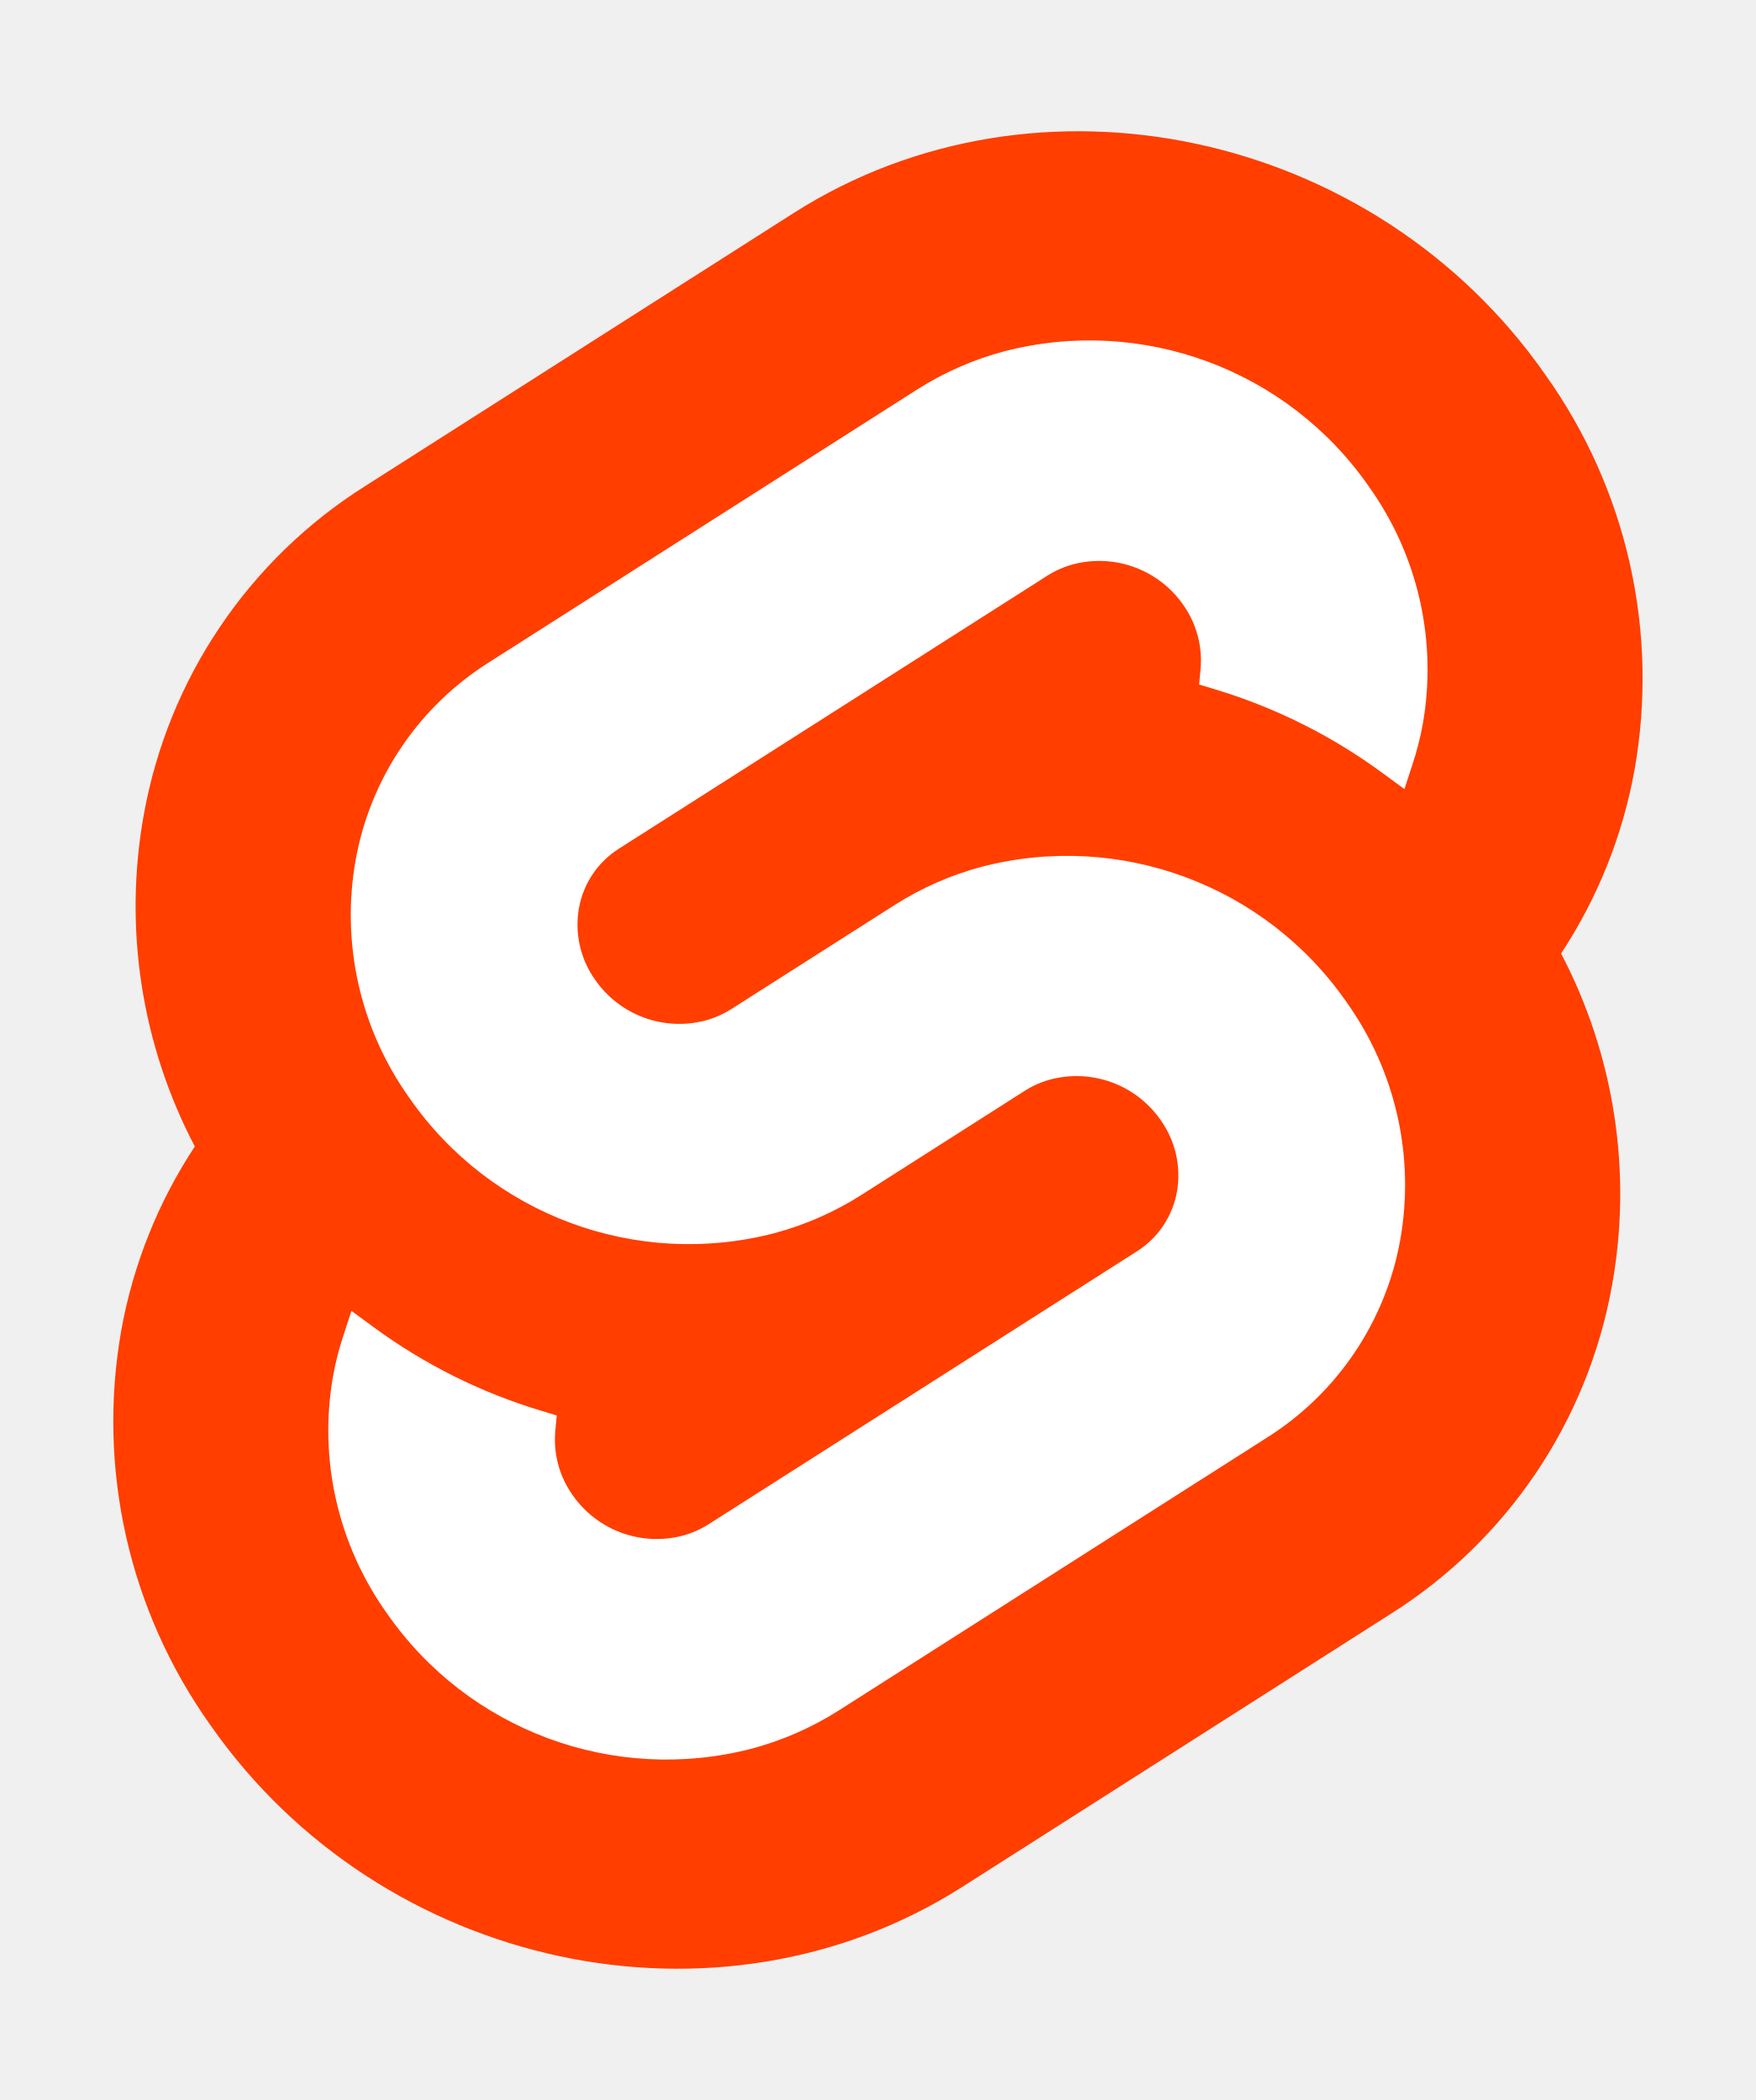
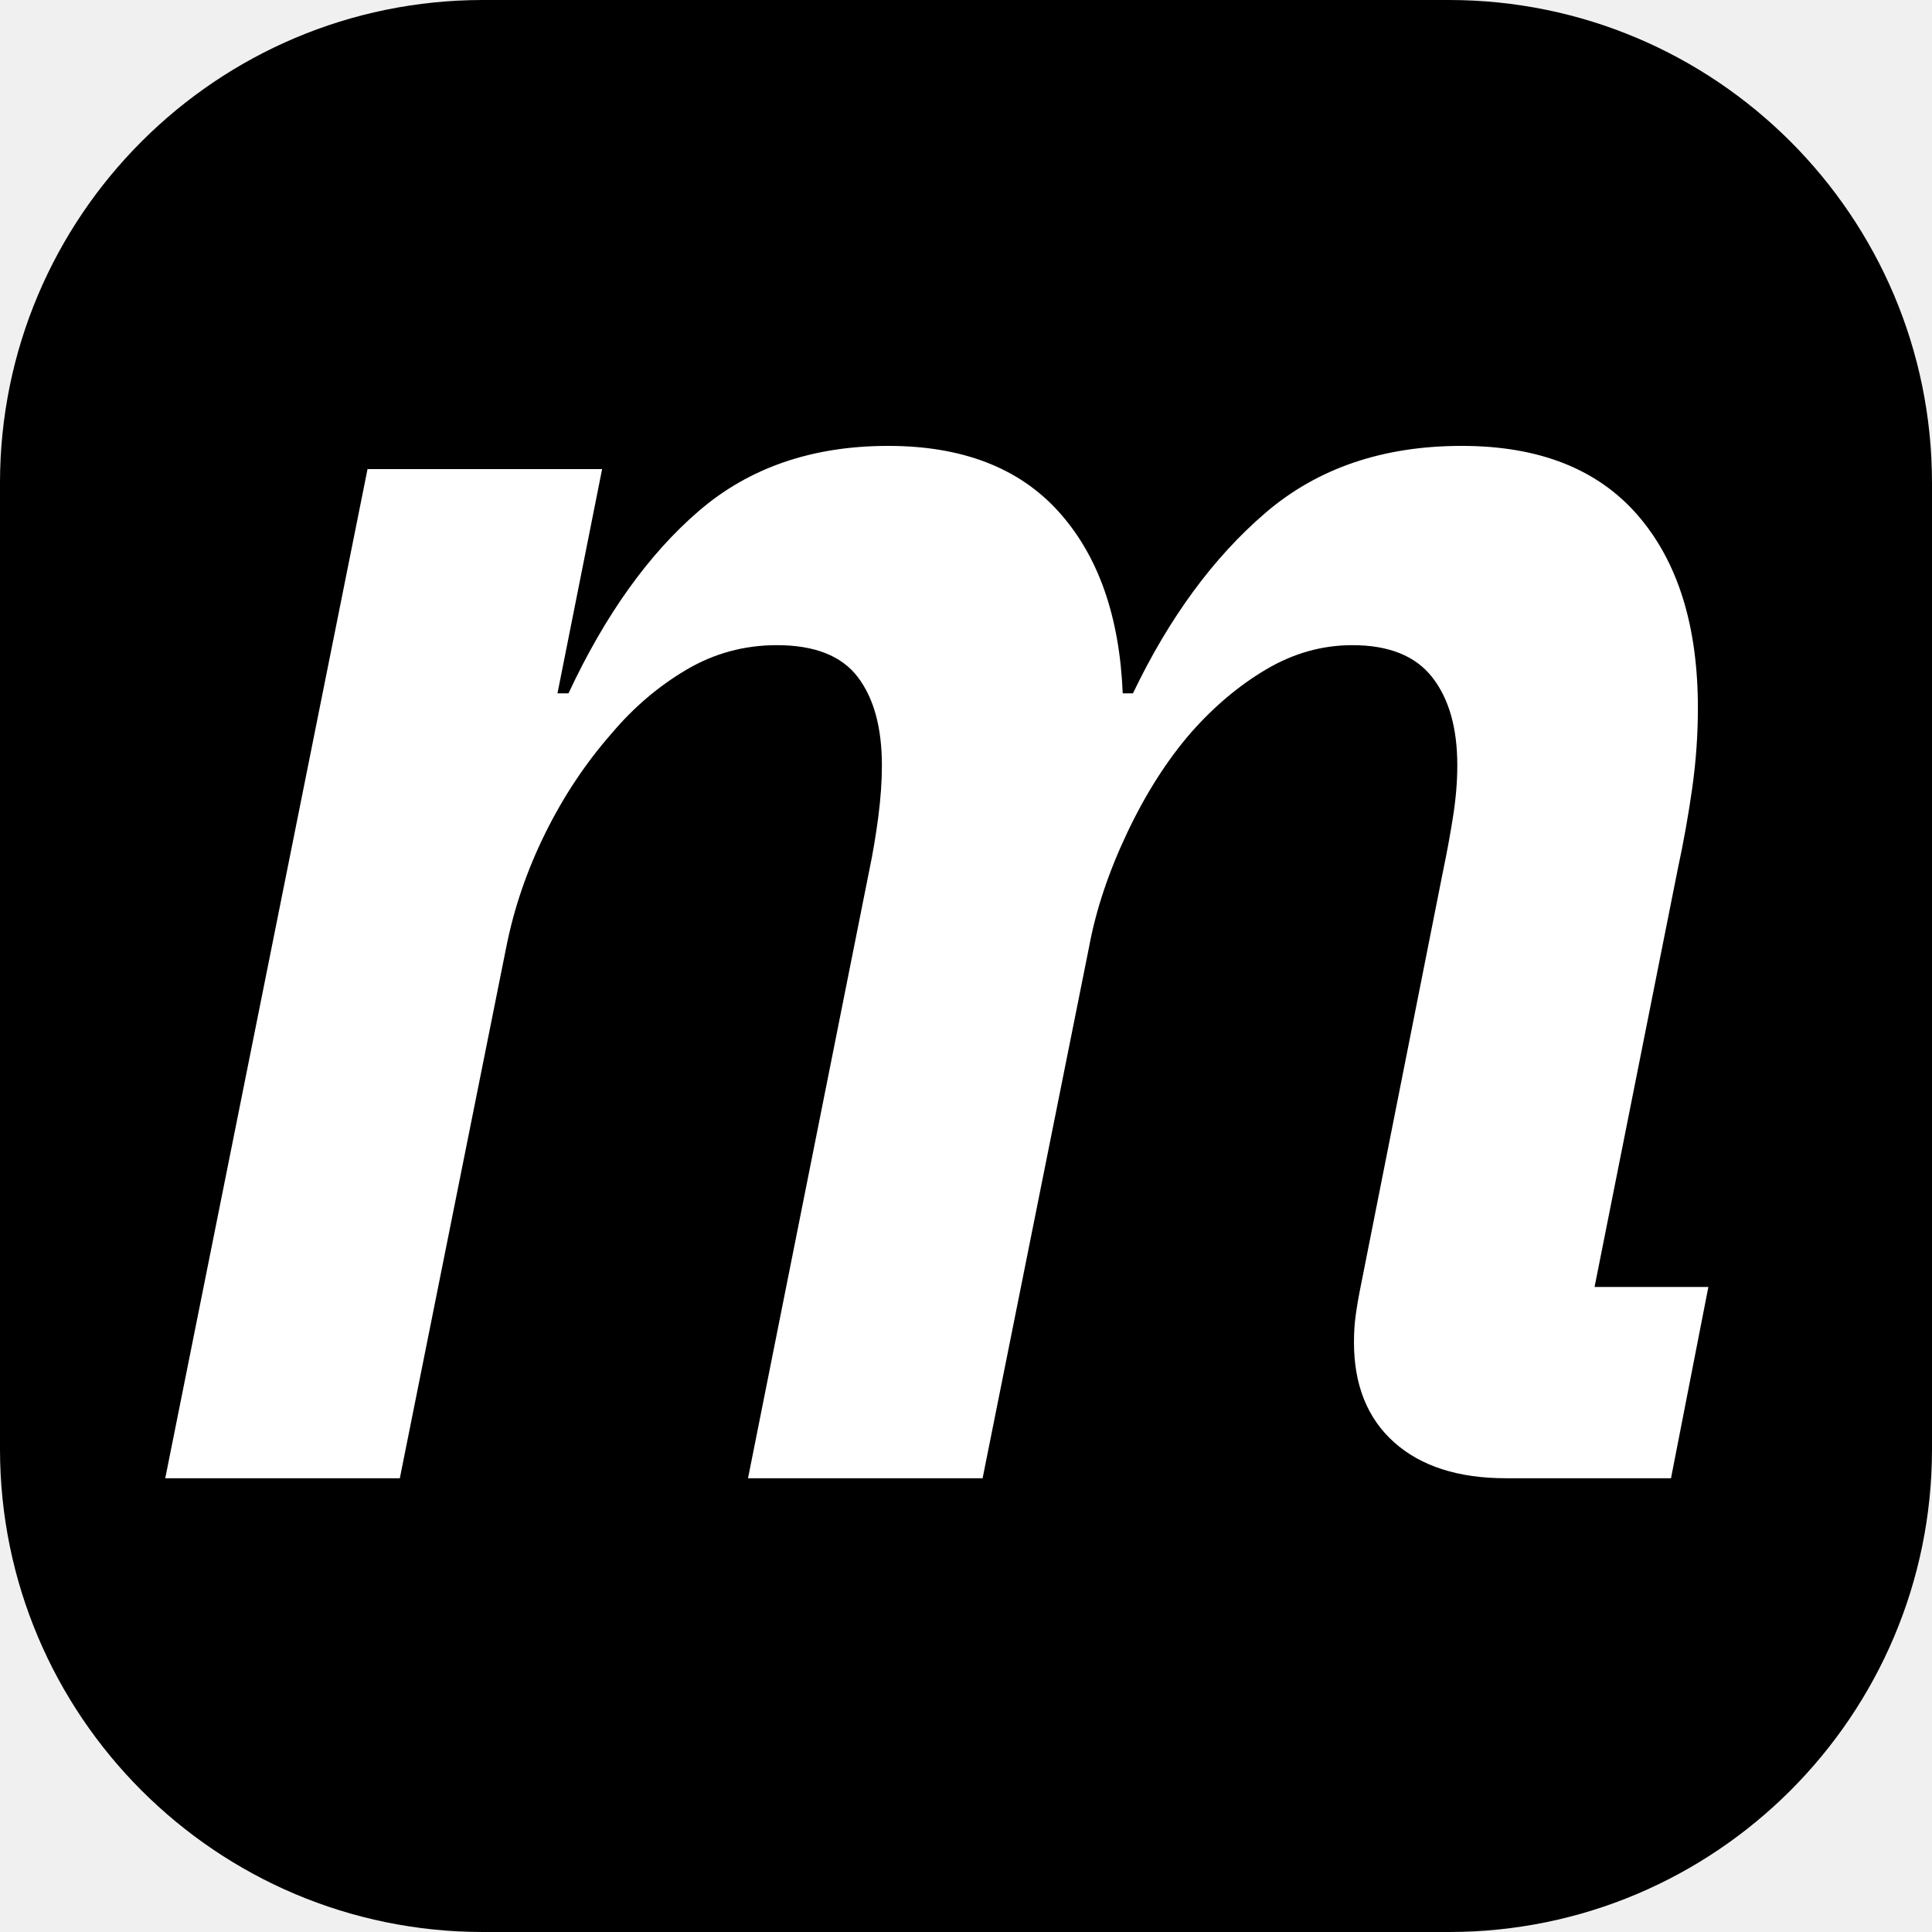
- <svg xmlns="http://www.w3.org/2000/svg" width="107" height="128" viewBox="0 0 107 128">
-   <path d="M94.157 22.819c-10.4-14.885-30.94-19.297-45.792-9.835L22.282 29.608A29.92 29.92 0 0 0 8.764 49.65a31.5 31.5 0 0 0 3.108 20.231 30 30 0 0 0-4.477 11.183 31.9 31.9 0 0 0 5.448 24.116c10.402 14.887 30.942 19.297 45.791 9.835l26.083-16.624A29.92 29.92 0 0 0 98.235 78.35a31.53 31.53 0 0 0-3.105-20.232 30 30 0 0 0 4.474-11.182 31.88 31.88 0 0 0-5.447-24.116" style="fill:#ff3e00" />
-   <path d="M45.817 106.582a20.72 20.72 0 0 1-22.237-8.243 19.17 19.17 0 0 1-3.277-14.503 18 18 0 0 1 .624-2.435l.49-1.498 1.337.981a33.6 33.6 0 0 0 10.203 5.098l.97.294-.09.968a5.85 5.85 0 0 0 1.052 3.878 6.24 6.24 0 0 0 6.695 2.485 5.8 5.8 0 0 0 1.603-.704L69.27 76.28a5.43 5.43 0 0 0 2.45-3.631 5.8 5.8 0 0 0-.987-4.371 6.24 6.24 0 0 0-6.698-2.487 5.7 5.7 0 0 0-1.6.704l-9.953 6.345a19 19 0 0 1-5.296 2.326 20.72 20.72 0 0 1-22.237-8.243 19.17 19.17 0 0 1-3.277-14.502 17.99 17.99 0 0 1 8.13-12.052l26.081-16.623a19 19 0 0 1 5.3-2.329 20.72 20.72 0 0 1 22.237 8.243 19.17 19.17 0 0 1 3.277 14.503 18 18 0 0 1-.624 2.435l-.49 1.498-1.337-.98a33.6 33.6 0 0 0-10.203-5.1l-.97-.294.09-.968a5.86 5.86 0 0 0-1.052-3.878 6.24 6.24 0 0 0-6.696-2.485 5.8 5.8 0 0 0-1.602.704L37.73 51.72a5.42 5.42 0 0 0-2.449 3.63 5.79 5.79 0 0 0 .986 4.372 6.24 6.24 0 0 0 6.698 2.486 5.8 5.8 0 0 0 1.602-.704l9.952-6.342a19 19 0 0 1 5.295-2.328 20.72 20.72 0 0 1 22.237 8.242 19.17 19.17 0 0 1 3.277 14.503 18 18 0 0 1-8.13 12.053l-26.081 16.622a19 19 0 0 1-5.3 2.328" style="fill:#fff" />
+ <svg xmlns="http://www.w3.org/2000/svg" width="100%" height="100%" viewBox="0 0 64 64" version="1.1" xml:space="preserve" style="fill-rule:evenodd;clip-rule:evenodd;stroke-linejoin:round;stroke-miterlimit:2;">
+   <g transform="matrix(1,0,0,0.992248,0,0)">
+     <path d="M64,16.125L64,48.375C64,57.275 56.831,64.5 48,64.5L16,64.5C7.169,64.5 0,57.275 0,48.375L0,16.125C0,7.225 7.169,0 16,0L48,0C56.831,0 64,7.225 64,16.125Z" />
+   </g>
+   <g transform="matrix(1,0,0,1,-21.7031,-3.03125)">
+     <path d="M34.948,52L27.177,52L33.878,18.57L41.649,18.57L40.17,26L40.535,26C41.747,23.405 43.187,21.39 44.856,19.955C46.525,18.52 48.615,17.802 51.124,17.802C53.579,17.802 55.461,18.528 56.771,19.98C58.081,21.431 58.789,23.438 58.895,26L59.233,26C60.433,23.495 61.895,21.503 63.619,20.023C65.343,18.542 67.511,17.802 70.124,17.802C72.687,17.802 74.631,18.569 75.958,20.103C77.285,21.636 77.948,23.763 77.948,26.484C77.948,27.365 77.886,28.247 77.761,29.132C77.637,30.016 77.475,30.924 77.274,31.855L74.525,45.663L78.295,45.663L77.057,52L71.591,52C70.01,52 68.776,51.603 67.887,50.811C66.999,50.018 66.555,48.912 66.555,47.495C66.555,47.161 66.576,46.847 66.619,46.552C66.662,46.257 66.704,46.006 66.747,45.797L69.503,31.9C69.631,31.29 69.742,30.686 69.836,30.089C69.931,29.492 69.978,28.922 69.978,28.38C69.978,27.142 69.7,26.17 69.145,25.463C68.59,24.756 67.709,24.403 66.501,24.403C65.507,24.403 64.559,24.669 63.656,25.2C62.754,25.732 61.922,26.431 61.159,27.297C60.363,28.214 59.658,29.32 59.044,30.615C58.43,31.91 58.01,33.165 57.784,34.38L54.253,52L46.482,52L50.488,31.919C50.616,31.309 50.719,30.699 50.798,30.089C50.877,29.479 50.917,28.912 50.917,28.387C50.917,27.132 50.649,26.154 50.113,25.453C49.577,24.753 48.685,24.403 47.437,24.403C46.358,24.403 45.357,24.675 44.436,25.22C43.515,25.764 42.692,26.465 41.967,27.324C41.103,28.308 40.37,29.41 39.767,30.63C39.164,31.85 38.735,33.1 38.479,34.38L34.948,52Z" style="fill:white;fill-rule:nonzero;" />
+   </g>
</svg>
